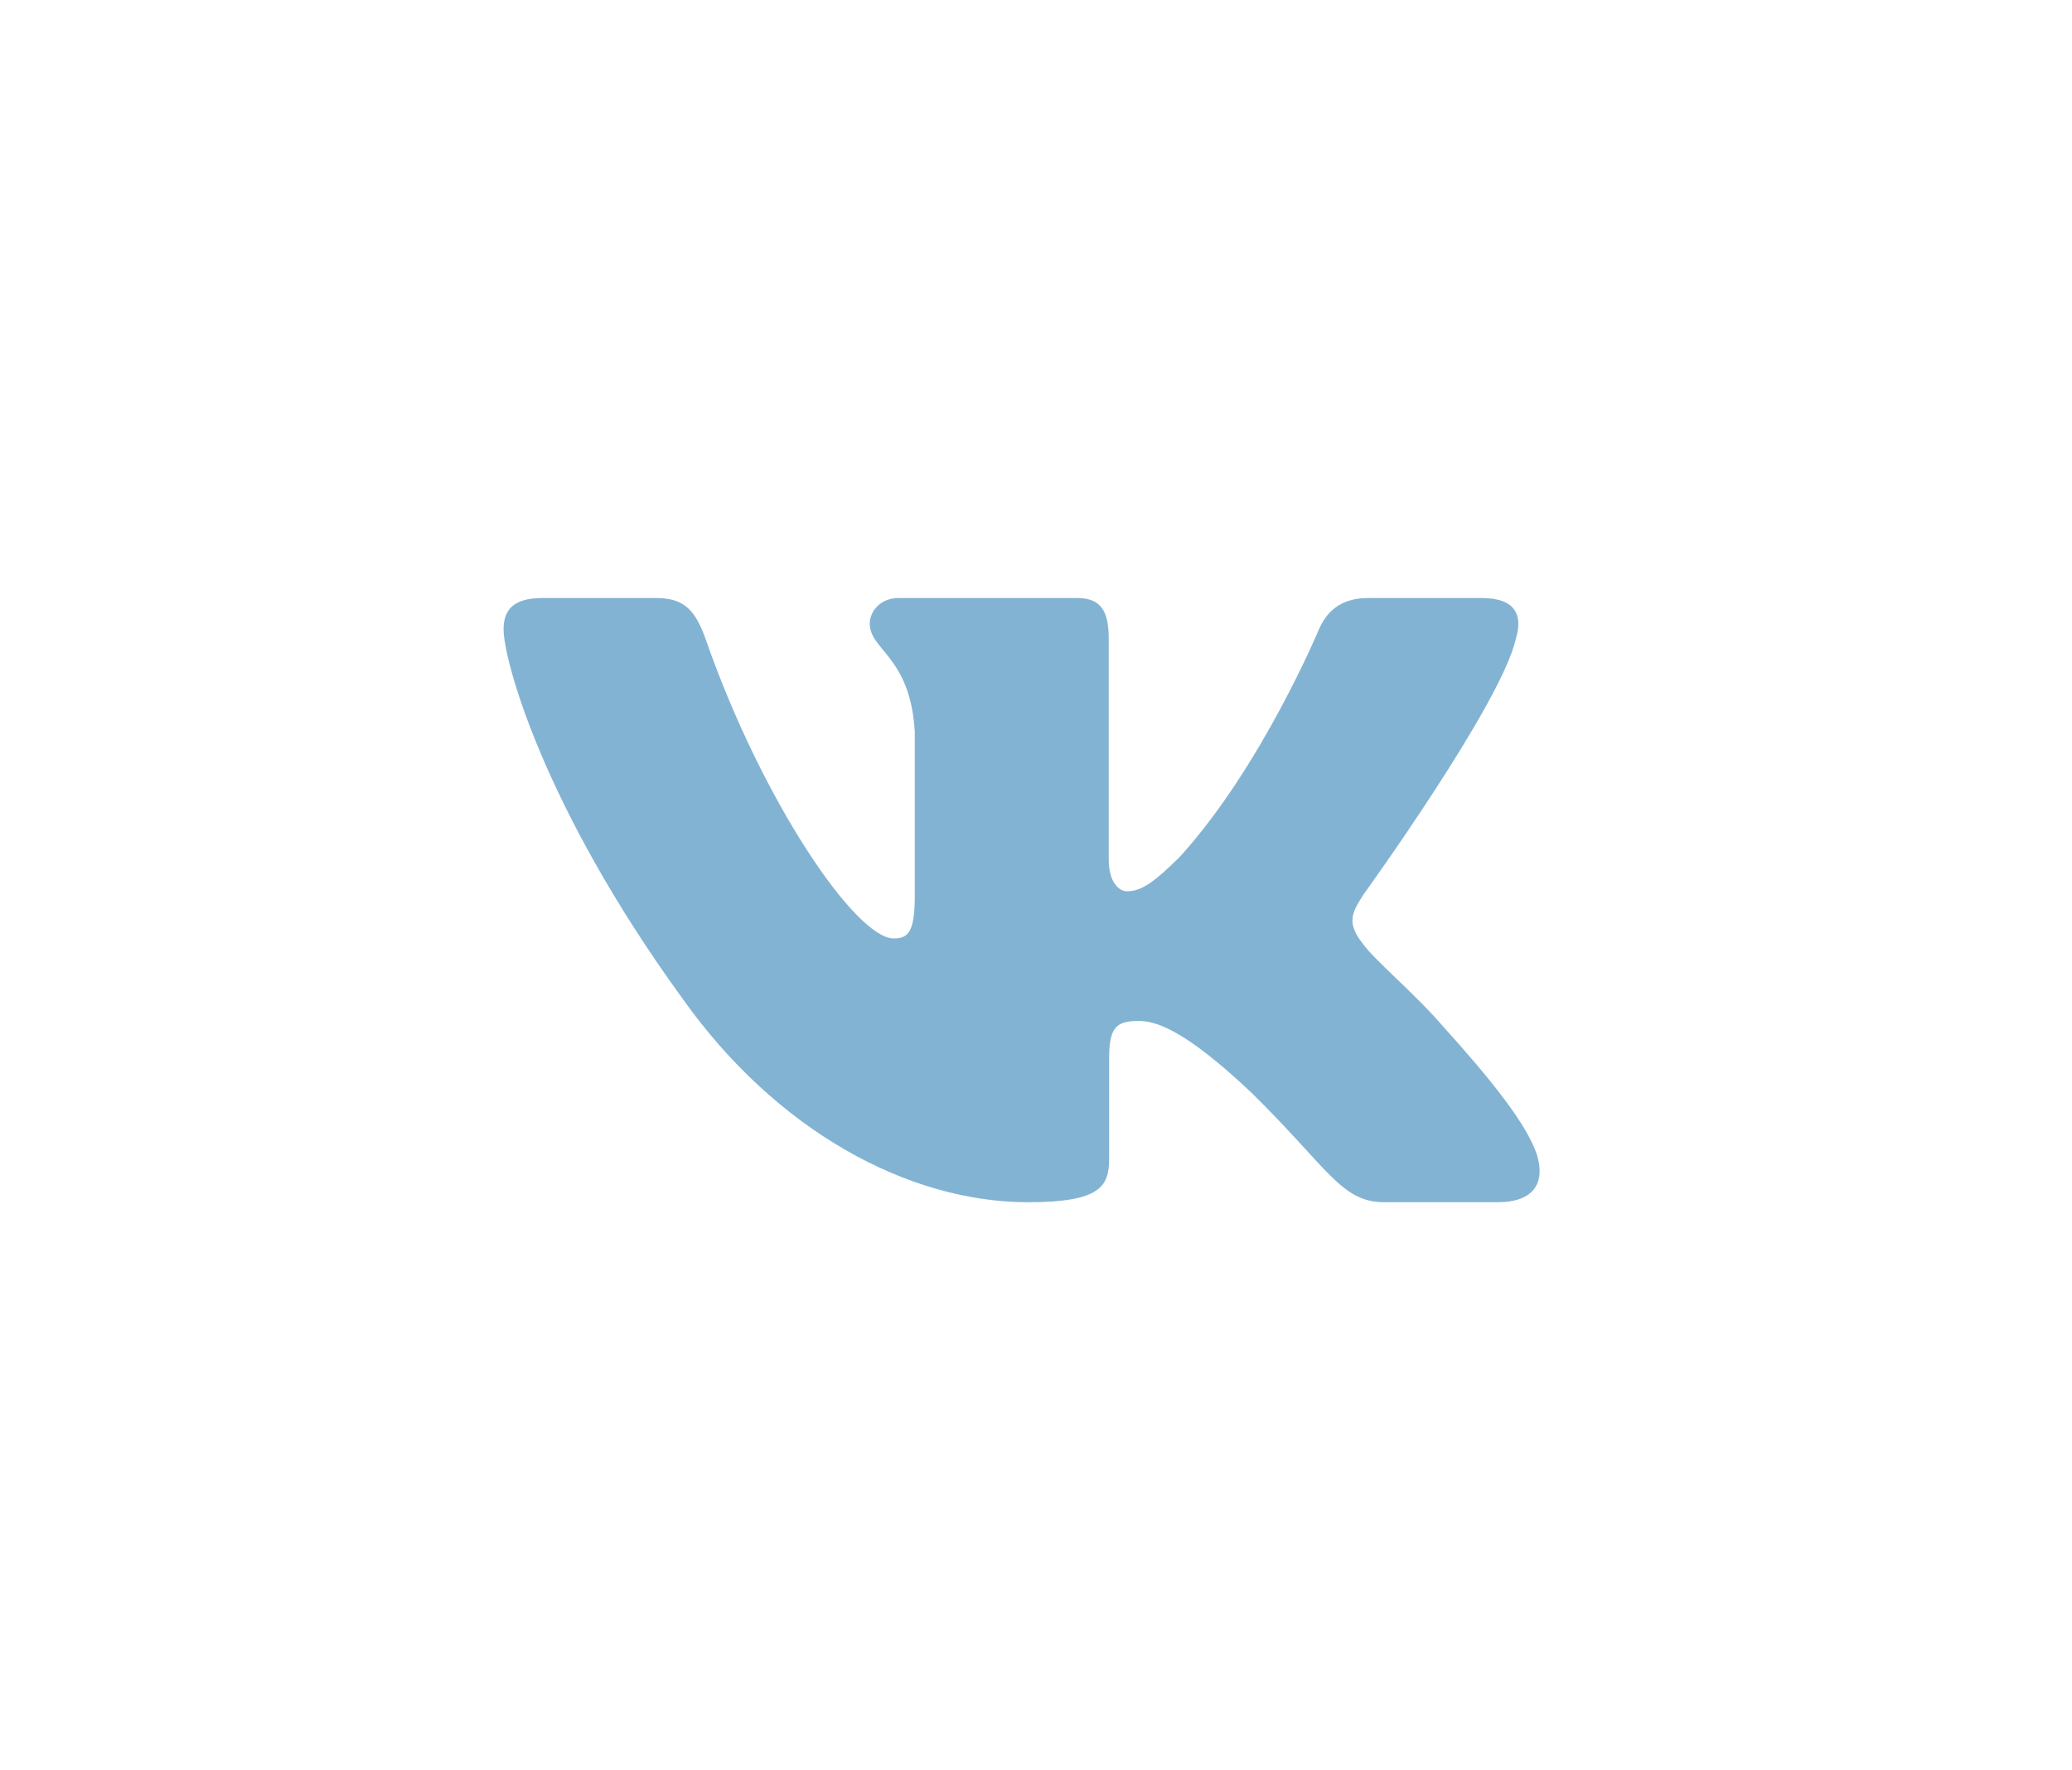
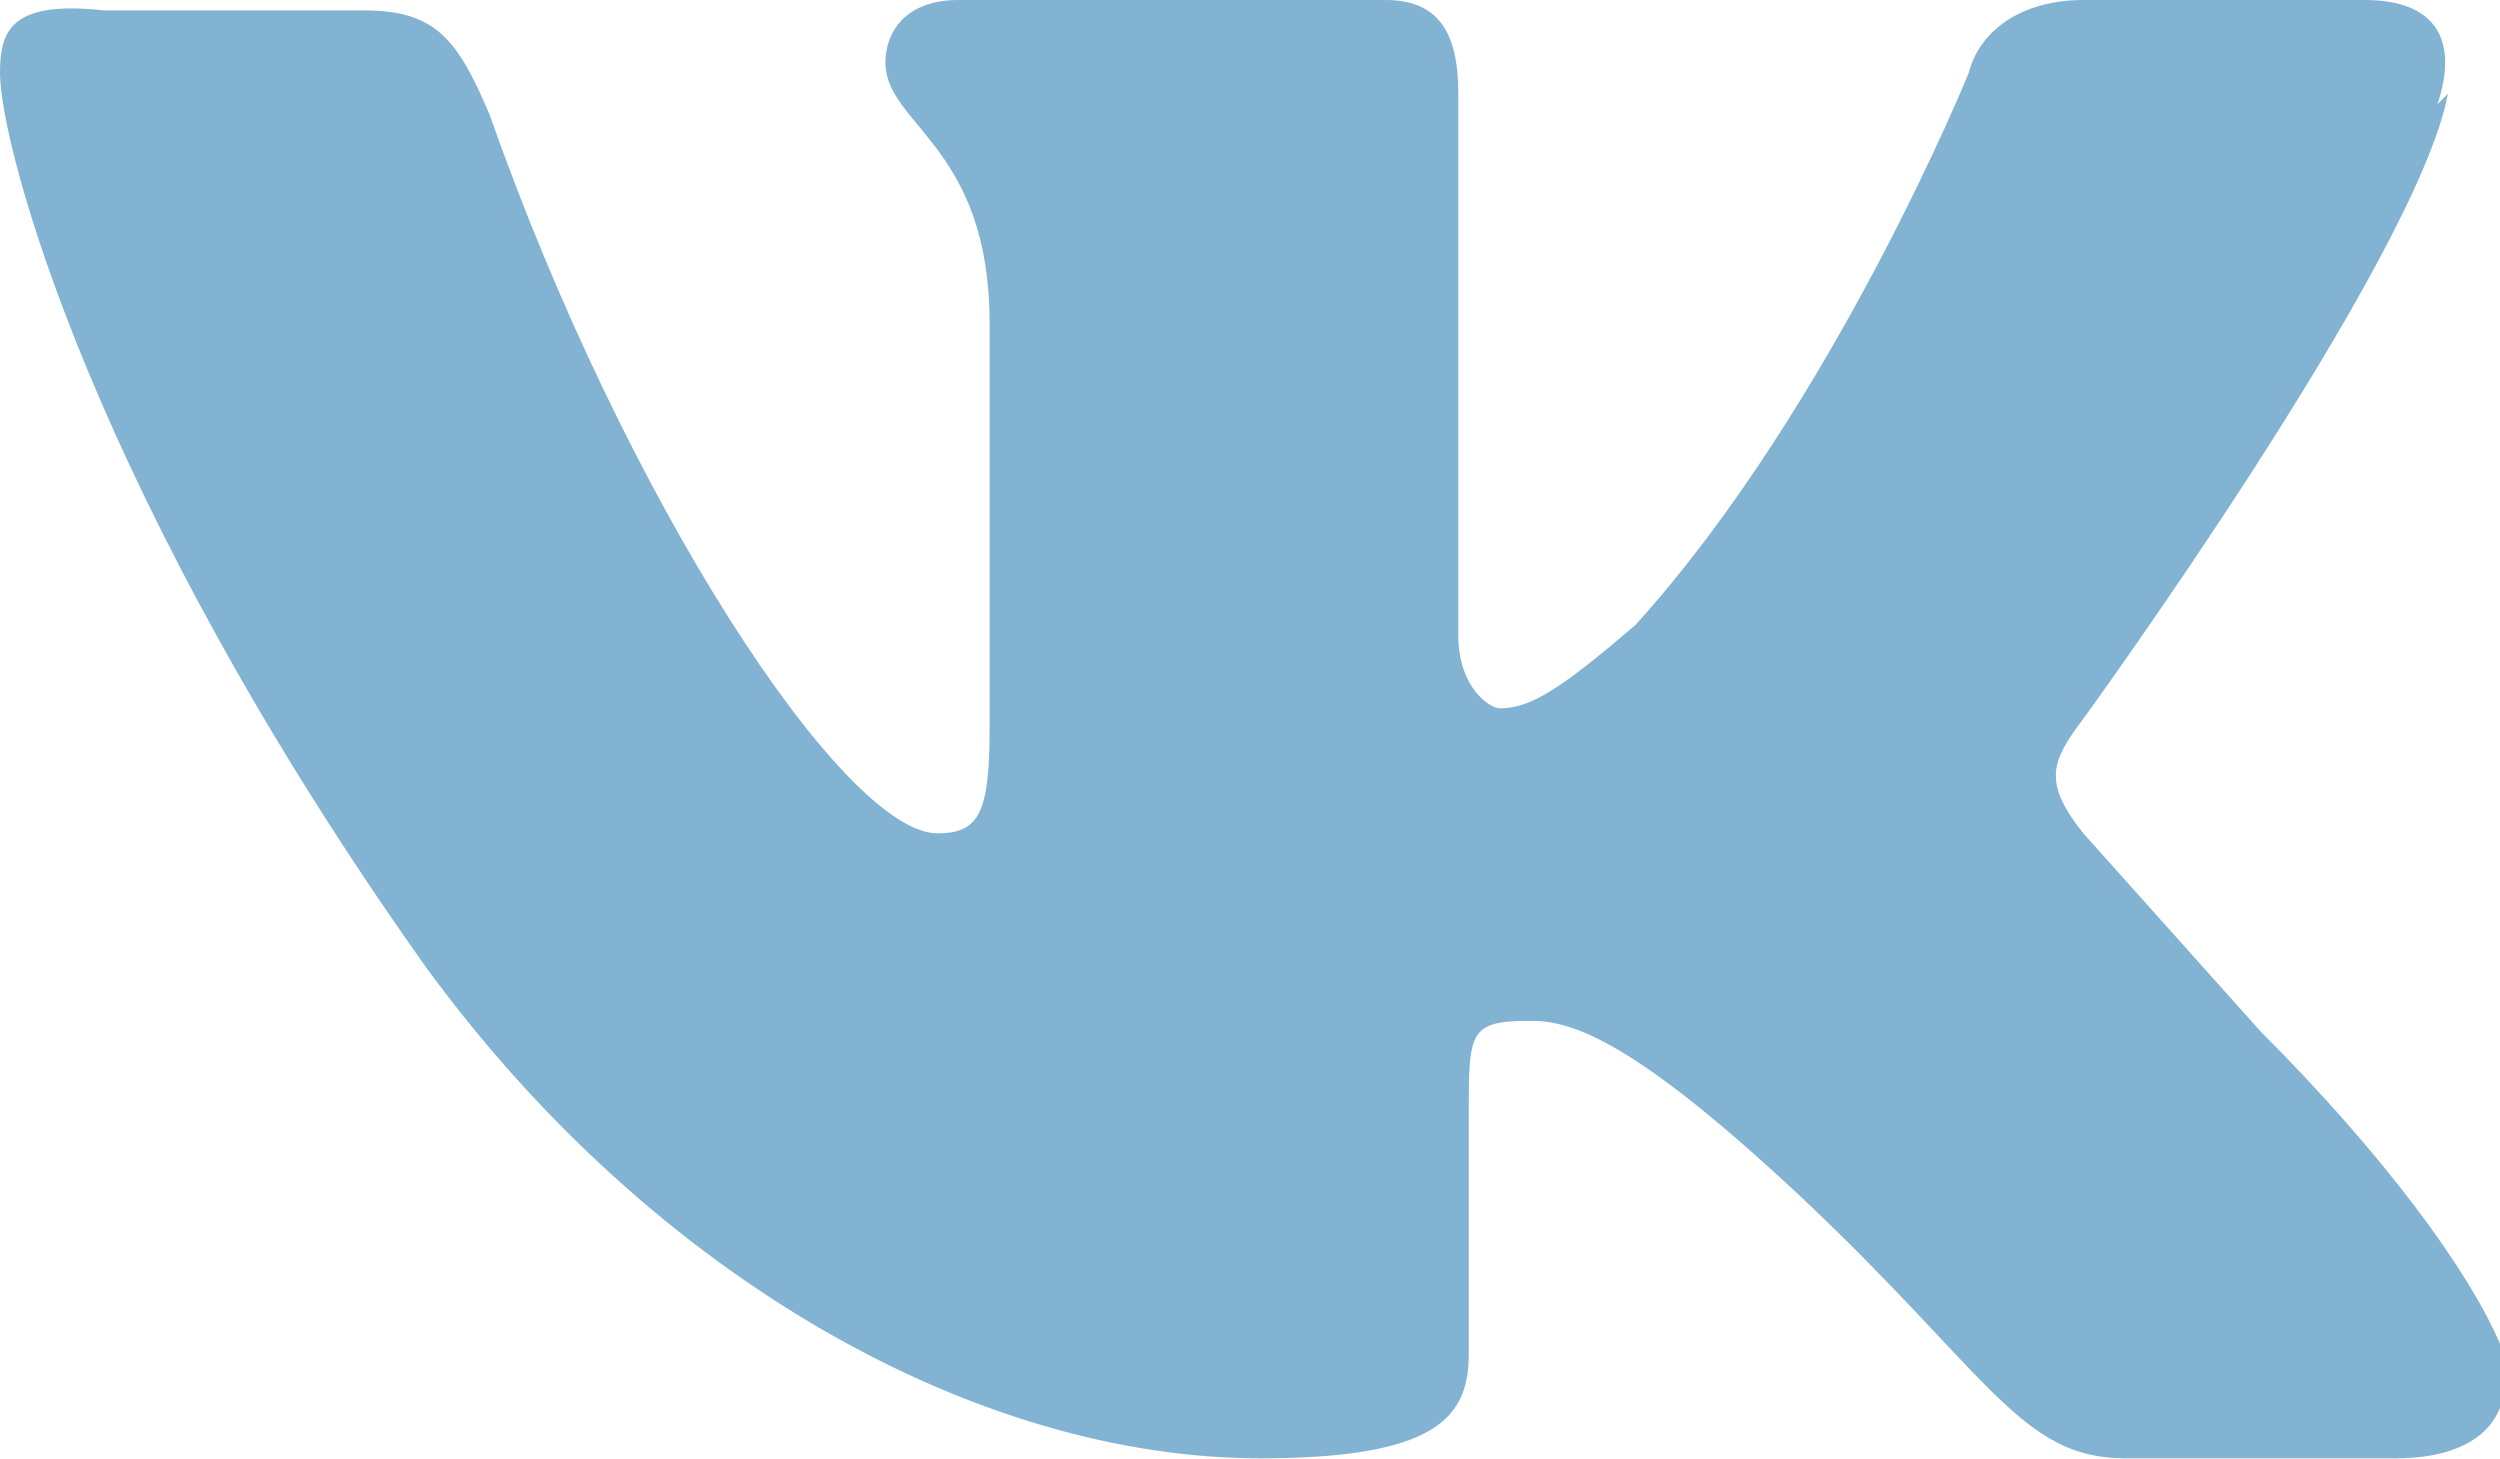
- <svg xmlns="http://www.w3.org/2000/svg" width="48" height="41" viewBox="0 0 48 41" fill="none">
-   <path fill-rule="evenodd" clip-rule="evenodd" d="M35.116 14.804C35.282 14.258 35.116 13.856 34.321 13.856H31.696C31.028 13.856 30.72 14.203 30.553 14.586C30.553 14.586 29.218 17.782 27.327 19.858C26.715 20.46 26.437 20.651 26.103 20.651C25.936 20.651 25.685 20.46 25.685 19.913V14.804C25.685 14.148 25.501 13.856 24.945 13.856H20.817C20.4 13.856 20.149 14.16 20.149 14.449C20.149 15.07 21.095 15.214 21.192 16.962V20.76C21.192 21.593 21.039 21.744 20.705 21.744C19.815 21.744 17.65 18.533 16.365 14.859C16.116 14.144 15.864 13.856 15.193 13.856H12.566C11.816 13.856 11.666 14.203 11.666 14.586C11.666 15.268 12.556 18.656 15.811 23.137C17.981 26.197 21.036 27.856 23.819 27.856C25.488 27.856 25.694 27.488 25.694 26.853V24.54C25.694 23.803 25.852 23.656 26.381 23.656C26.771 23.656 27.438 23.848 28.996 25.323C30.776 27.072 31.069 27.856 32.071 27.856H34.696C35.446 27.856 35.822 27.488 35.606 26.76C35.368 26.036 34.518 24.985 33.391 23.738C32.779 23.028 31.861 22.263 31.582 21.88C31.193 21.389 31.304 21.17 31.582 20.733C31.582 20.733 34.782 16.307 35.115 14.804H35.116Z" fill="#83B3D3" />
+ <svg xmlns="http://www.w3.org/2000/svg" width="24" height="14" viewBox="0 0 24 14" fill="none">
+   <path fill-rule="evenodd" clip-rule="evenodd" d="M23.4 1c.2-.6 0-1-.7-1H20c-.6 0-1 .3-1.1.7 0 0-1.3 3.2-3.2 5.3-.7.6-1 .8-1.3.8-.1 0-.4-.2-.4-.7V.9c0-.6-.2-.9-.7-.9H9.2c-.5 0-.7.3-.7.6 0 .6 1 .8 1 2.5V7c0 .8-.1 1-.5 1-.9 0-3-3.2-4.3-6.9-.3-.7-.5-1-1.2-1H1C.1 0 0 .3 0 .7c0 .7.9 4.1 4.1 8.6 2.2 3 5.3 4.7 8 4.7 1.7 0 2-.4 2-1v-2.3c0-.8 0-.9.6-.9.4 0 1 .2 2.6 1.7 1.8 1.7 2.1 2.5 3.1 2.5H23c.8 0 1.2-.4 1-1.1-.3-.7-1.1-1.8-2.3-3L20 8c-.4-.5-.3-.7 0-1.1 0 0 3.2-4.4 3.5-6Z" fill="#83B3D3" />
</svg>
